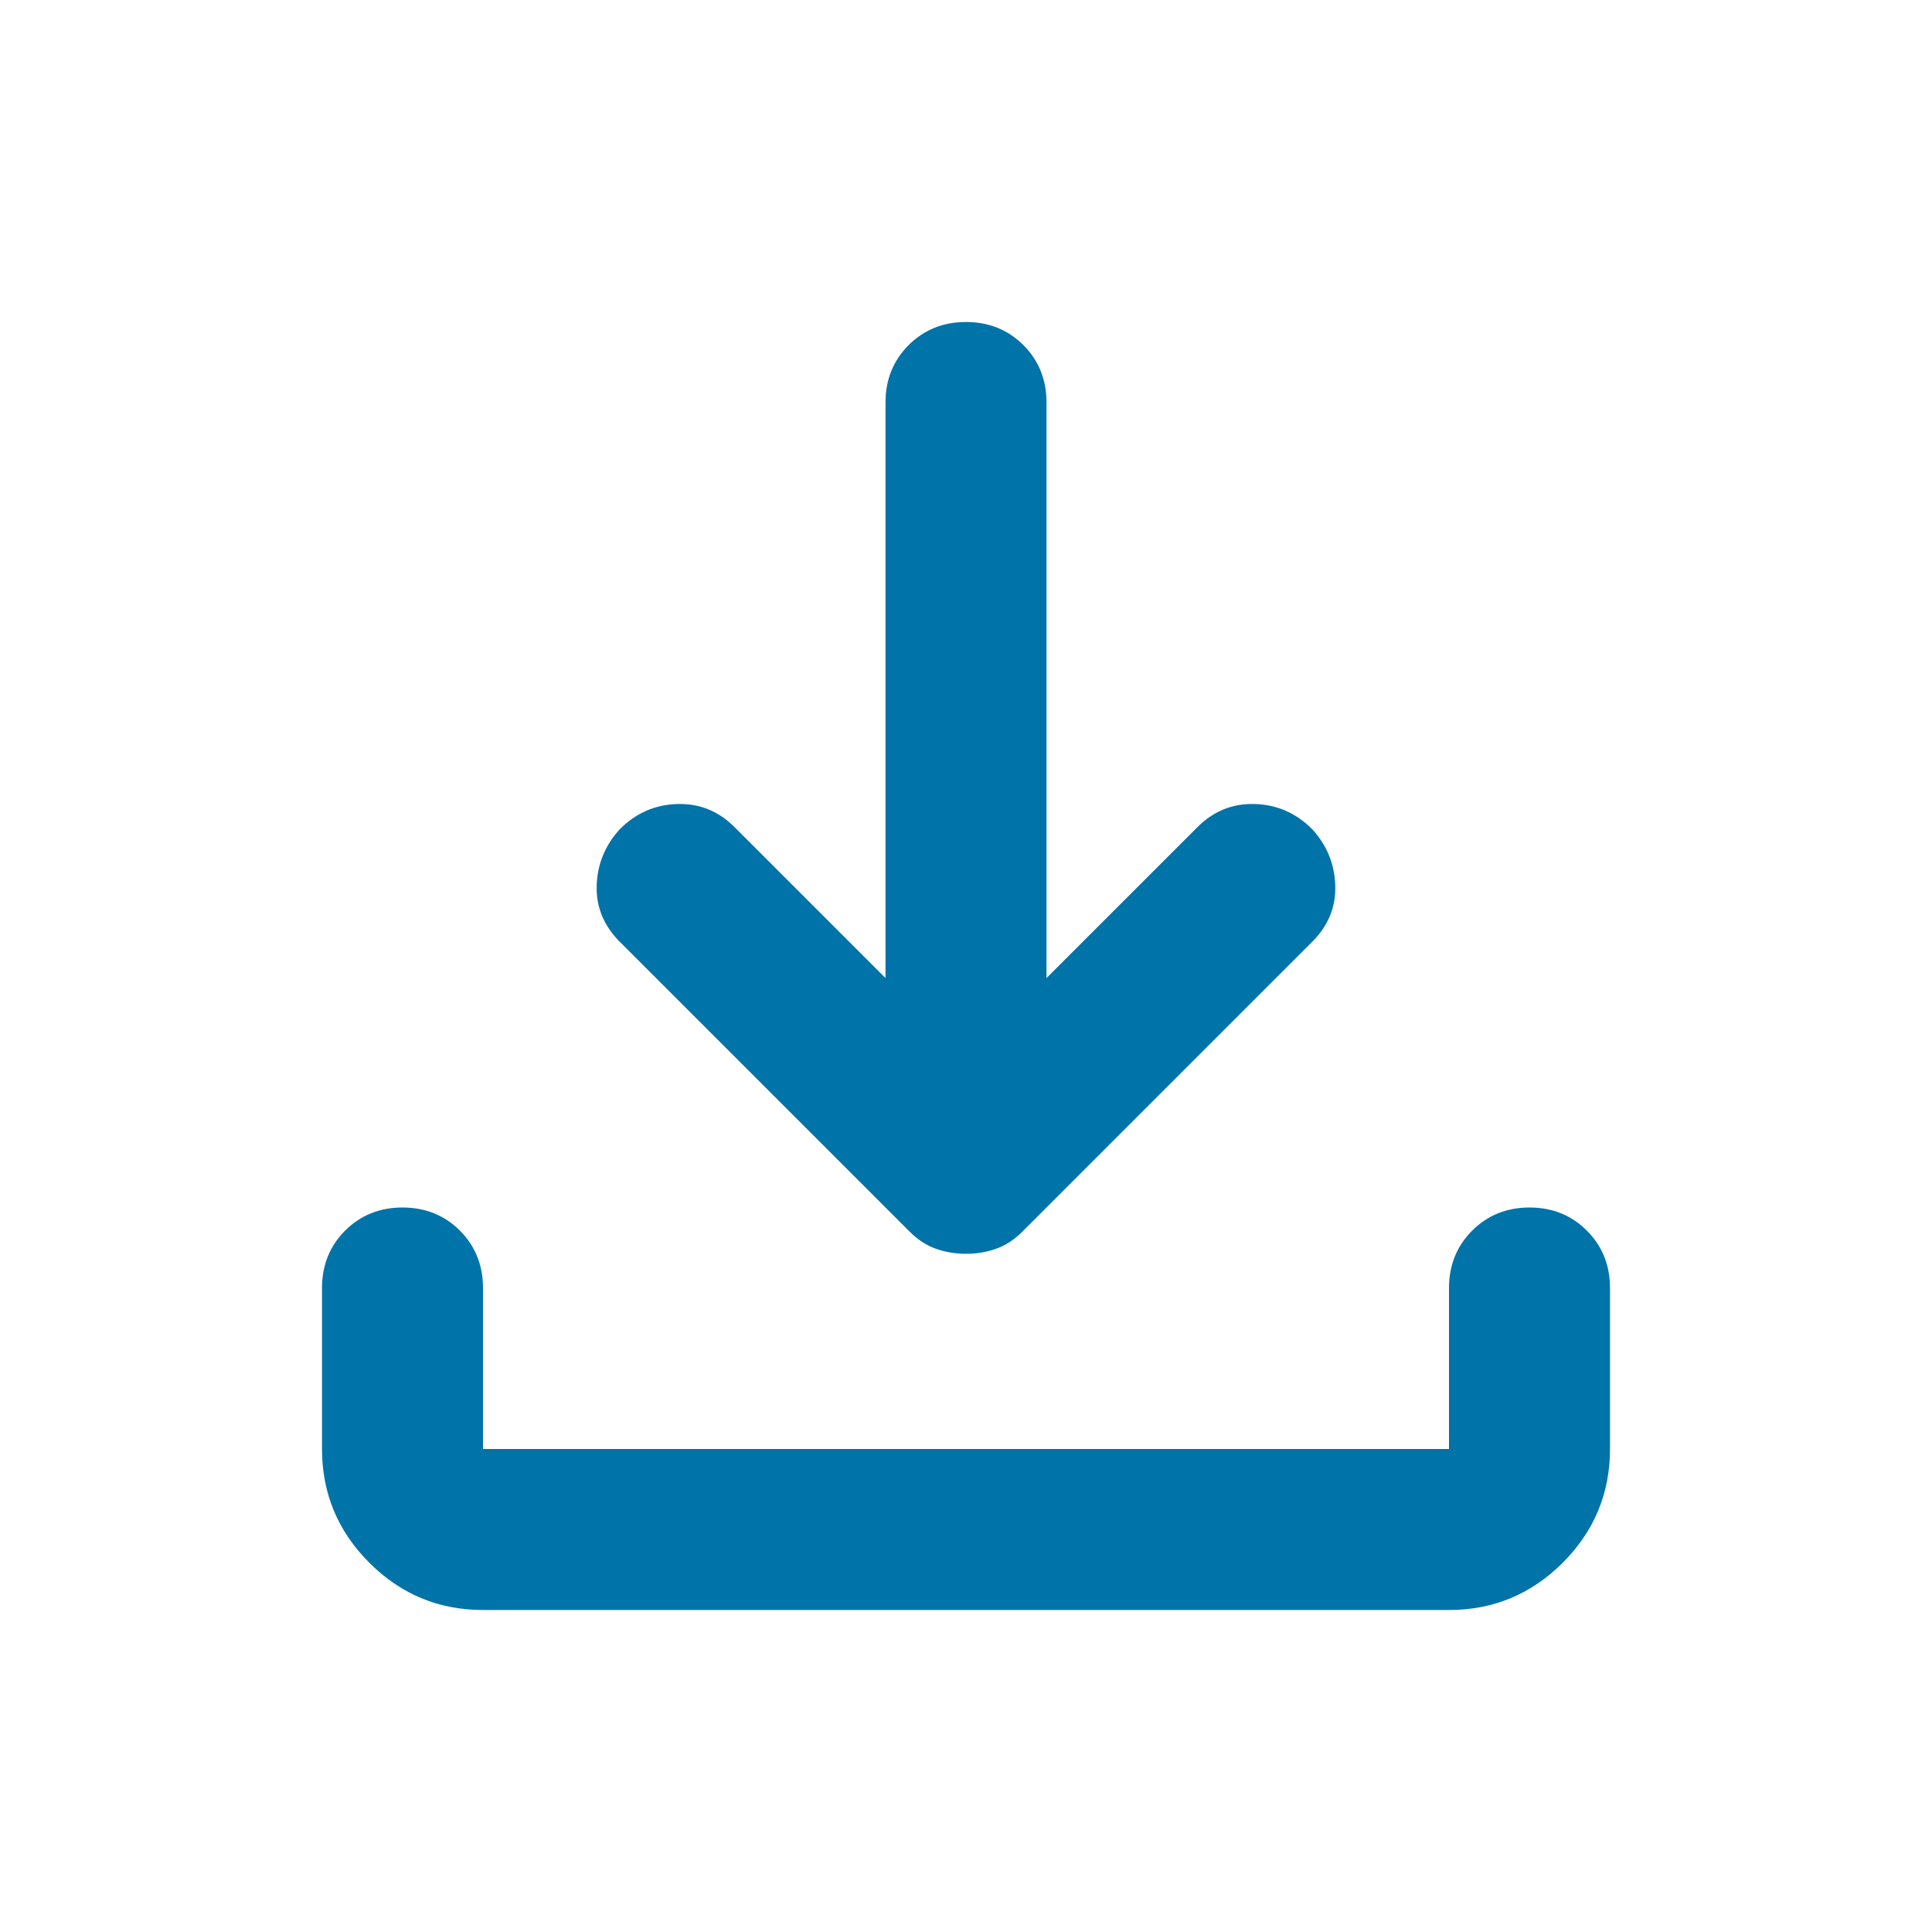
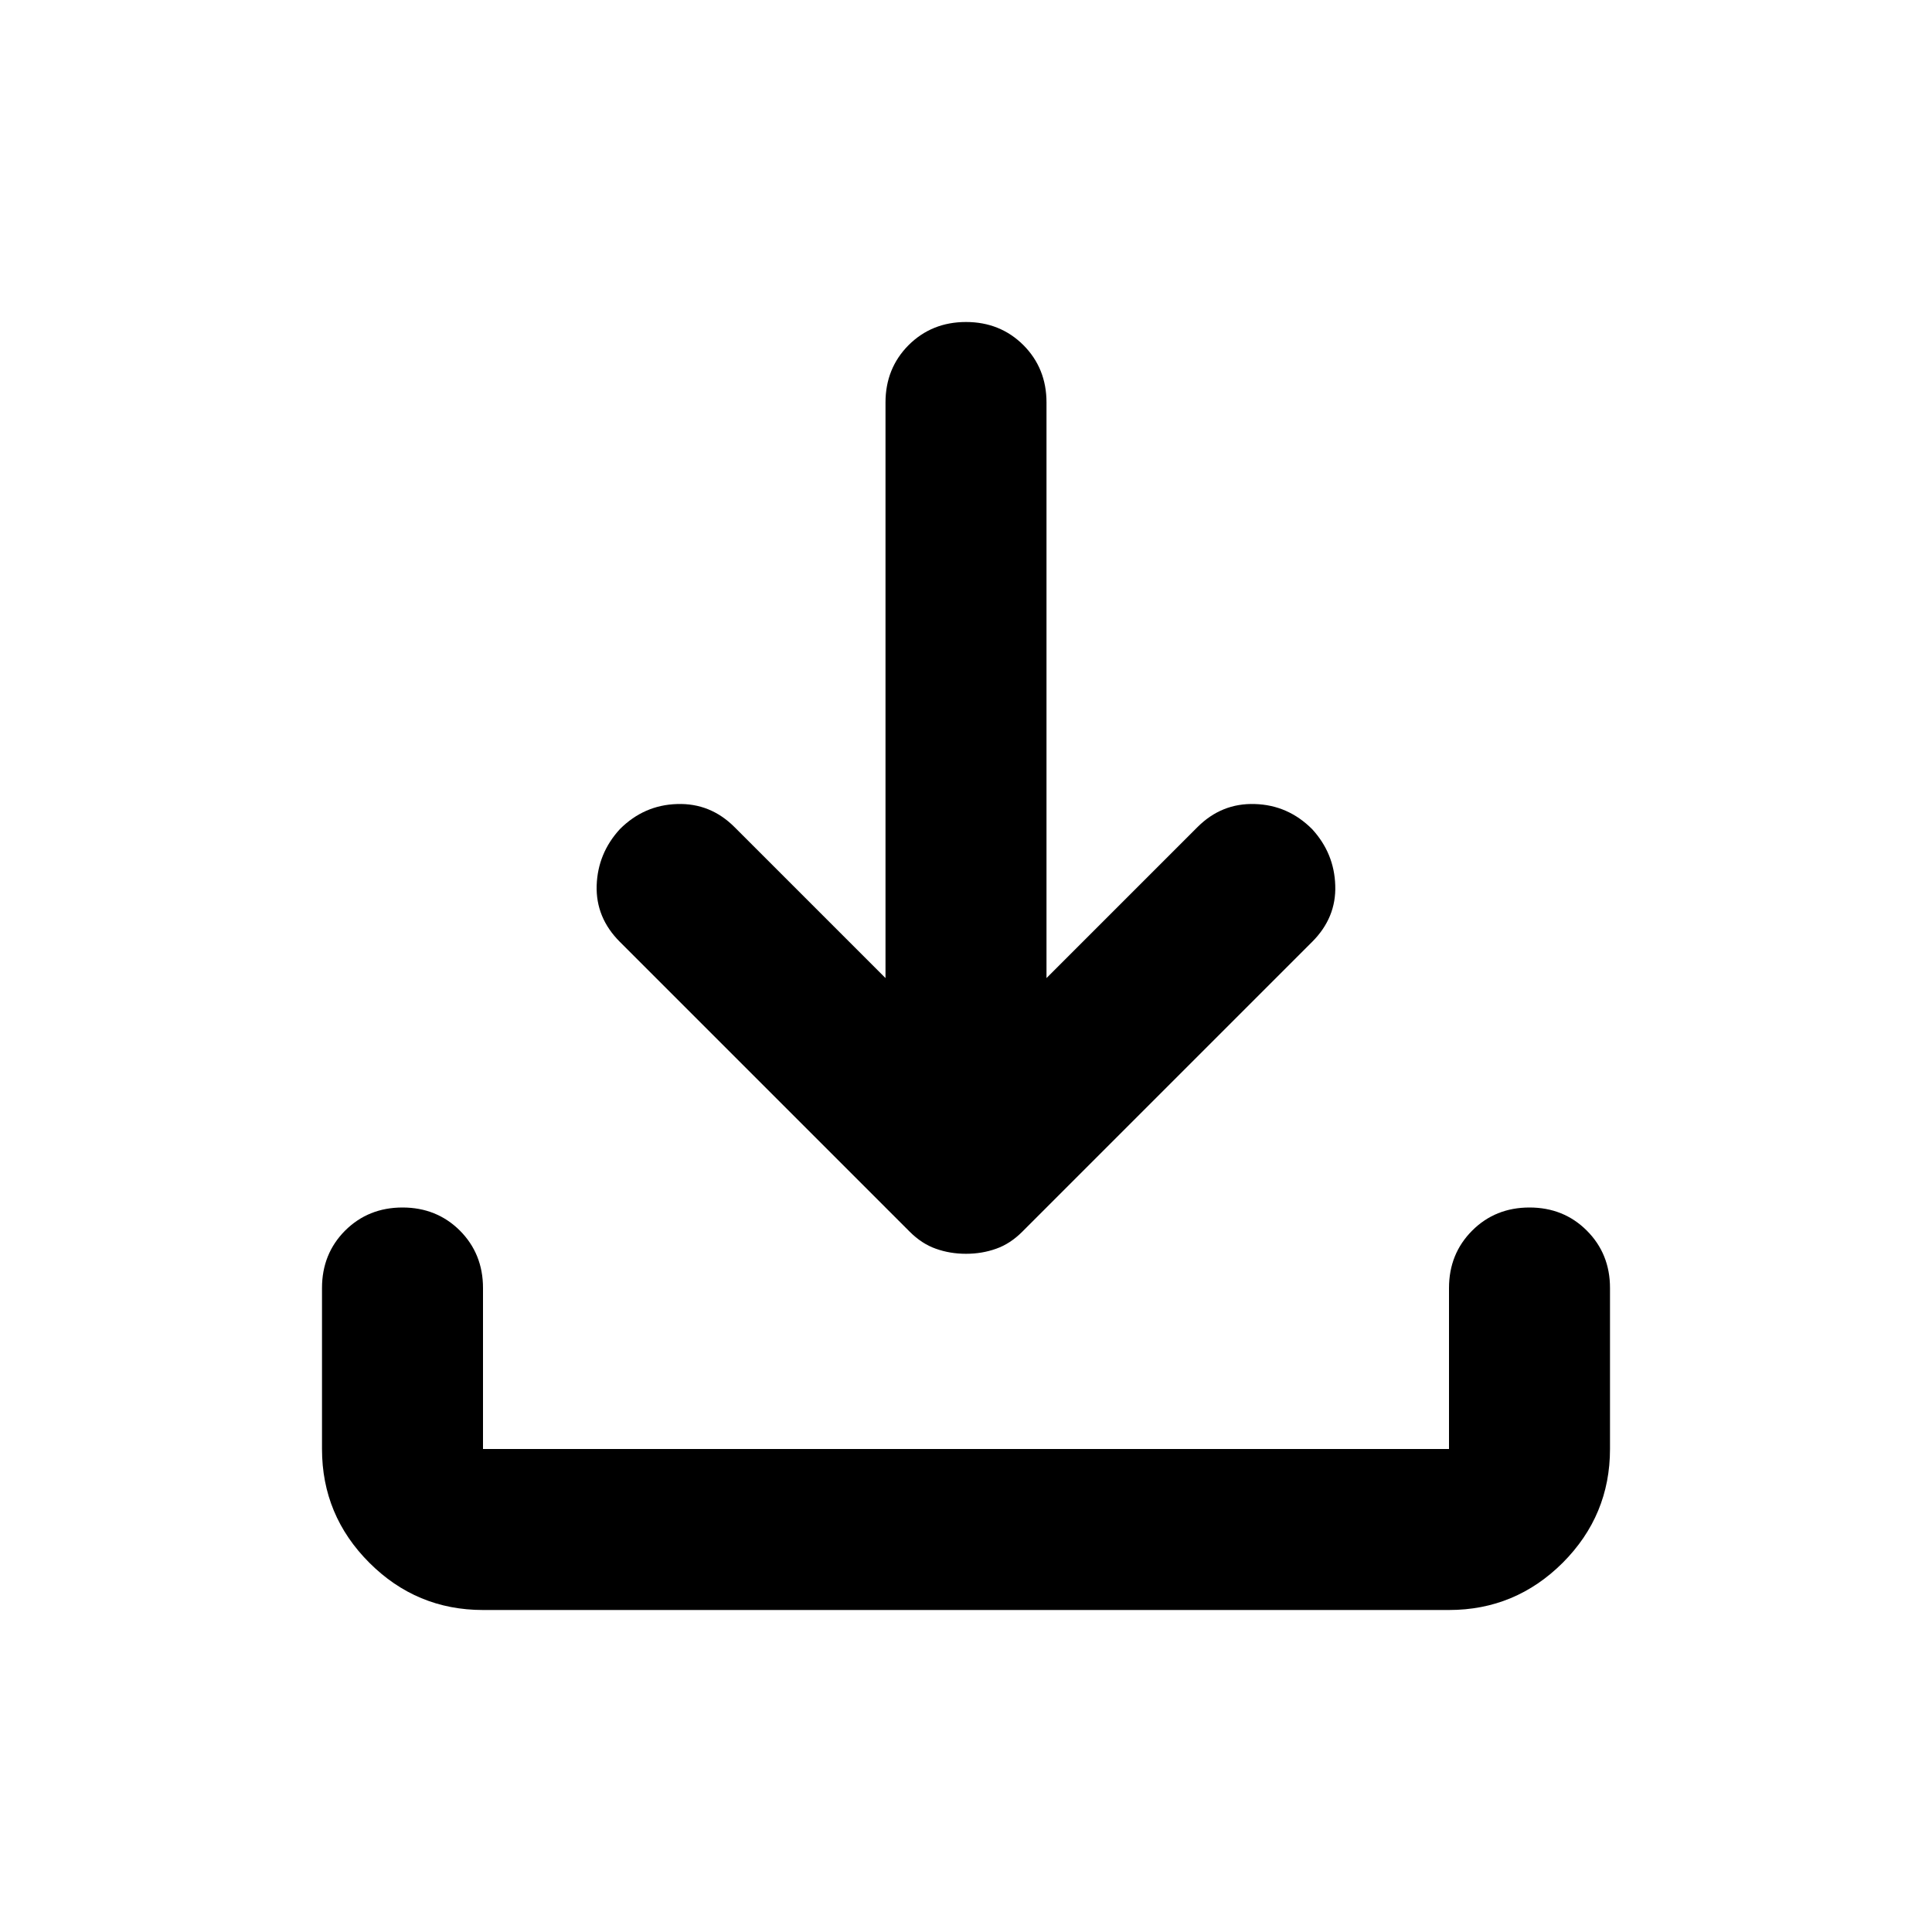
<svg xmlns="http://www.w3.org/2000/svg" width="24" height="24" viewBox="0 0 24 24" fill="none">
  <mask id="mask0_1015_754" style="mask-type:alpha" maskUnits="userSpaceOnUse" x="0" y="0" width="24" height="24">
    <rect width="24" height="24" fill="#D9D9D9" />
  </mask>
  <g mask="url(#mask0_1015_754)">
-     <path d="M12 15.575C11.867 15.575 11.742 15.554 11.625 15.512C11.508 15.471 11.4 15.4 11.3 15.3L7.7 11.7C7.5 11.5 7.404 11.267 7.412 11C7.421 10.733 7.517 10.5 7.7 10.3C7.9 10.1 8.137 9.996 8.412 9.988C8.688 9.979 8.925 10.075 9.125 10.275L11 12.15V5C11 4.717 11.096 4.479 11.287 4.287C11.479 4.096 11.717 4 12 4C12.283 4 12.521 4.096 12.713 4.287C12.904 4.479 13 4.717 13 5V12.15L14.875 10.275C15.075 10.075 15.312 9.979 15.588 9.988C15.863 9.996 16.1 10.1 16.3 10.3C16.483 10.5 16.579 10.733 16.587 11C16.596 11.267 16.5 11.5 16.3 11.7L12.7 15.3C12.6 15.4 12.492 15.471 12.375 15.512C12.258 15.554 12.133 15.575 12 15.575ZM6 20C5.45 20 4.979 19.804 4.588 19.413C4.196 19.021 4 18.55 4 18V16C4 15.717 4.096 15.479 4.287 15.287C4.479 15.096 4.717 15 5 15C5.283 15 5.521 15.096 5.713 15.287C5.904 15.479 6 15.717 6 16V18H18V16C18 15.717 18.096 15.479 18.288 15.287C18.479 15.096 18.717 15 19 15C19.283 15 19.521 15.096 19.712 15.287C19.904 15.479 20 15.717 20 16V18C20 18.55 19.804 19.021 19.413 19.413C19.021 19.804 18.55 20 18 20H6Z" fill="#0073A8" />
+     <path d="M12 15.575C11.867 15.575 11.742 15.554 11.625 15.512C11.508 15.471 11.4 15.4 11.3 15.3L7.7 11.7C7.5 11.5 7.404 11.267 7.412 11C7.421 10.733 7.517 10.5 7.7 10.3C7.9 10.1 8.137 9.996 8.412 9.988C8.688 9.979 8.925 10.075 9.125 10.275L11 12.15V5C11 4.717 11.096 4.479 11.287 4.287C11.479 4.096 11.717 4 12 4C12.283 4 12.521 4.096 12.713 4.287C12.904 4.479 13 4.717 13 5V12.15L14.875 10.275C15.075 10.075 15.312 9.979 15.588 9.988C15.863 9.996 16.1 10.1 16.3 10.3C16.483 10.5 16.579 10.733 16.587 11C16.596 11.267 16.5 11.5 16.3 11.7L12.7 15.3C12.6 15.4 12.492 15.471 12.375 15.512C12.258 15.554 12.133 15.575 12 15.575ZM6 20C5.45 20 4.979 19.804 4.588 19.413C4.196 19.021 4 18.55 4 18V16C4 15.717 4.096 15.479 4.287 15.287C4.479 15.096 4.717 15 5 15C5.283 15 5.521 15.096 5.713 15.287C5.904 15.479 6 15.717 6 16V18H18V16C18 15.717 18.096 15.479 18.288 15.287C18.479 15.096 18.717 15 19 15C19.283 15 19.521 15.096 19.712 15.287C19.904 15.479 20 15.717 20 16V18C20 18.55 19.804 19.021 19.413 19.413C19.021 19.804 18.55 20 18 20H6Z" fill="black" />
  </g>
</svg>
